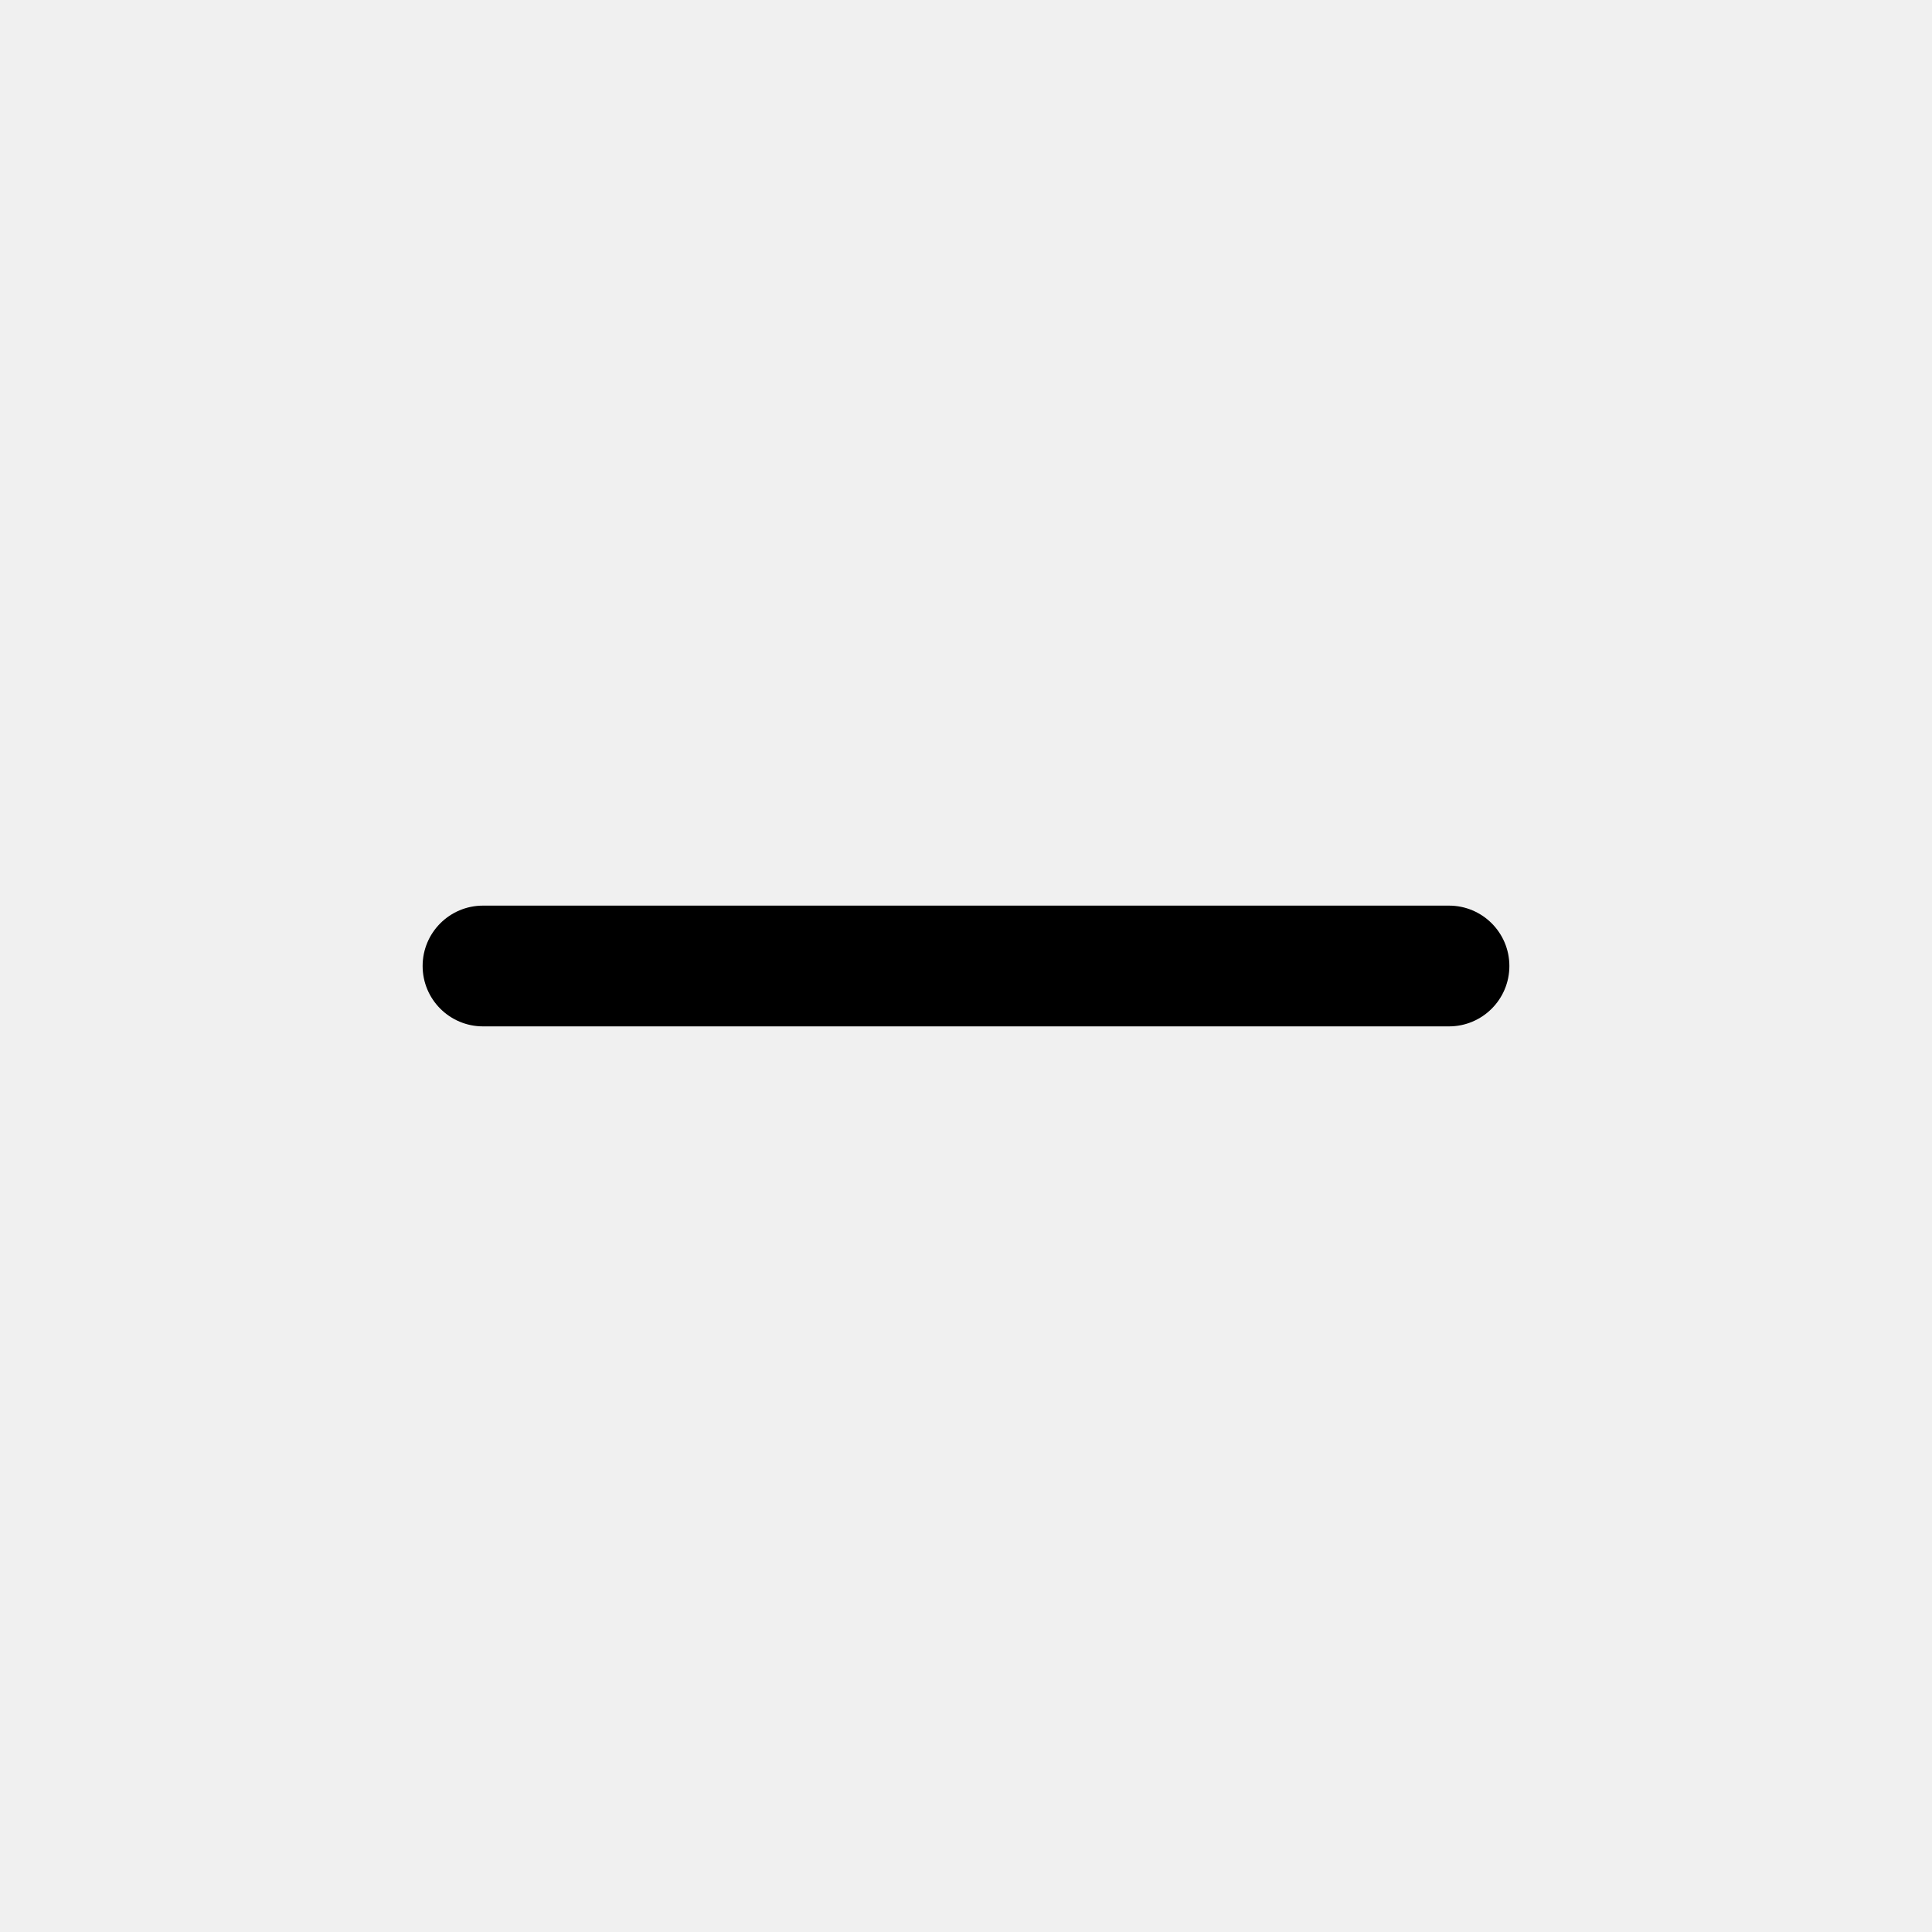
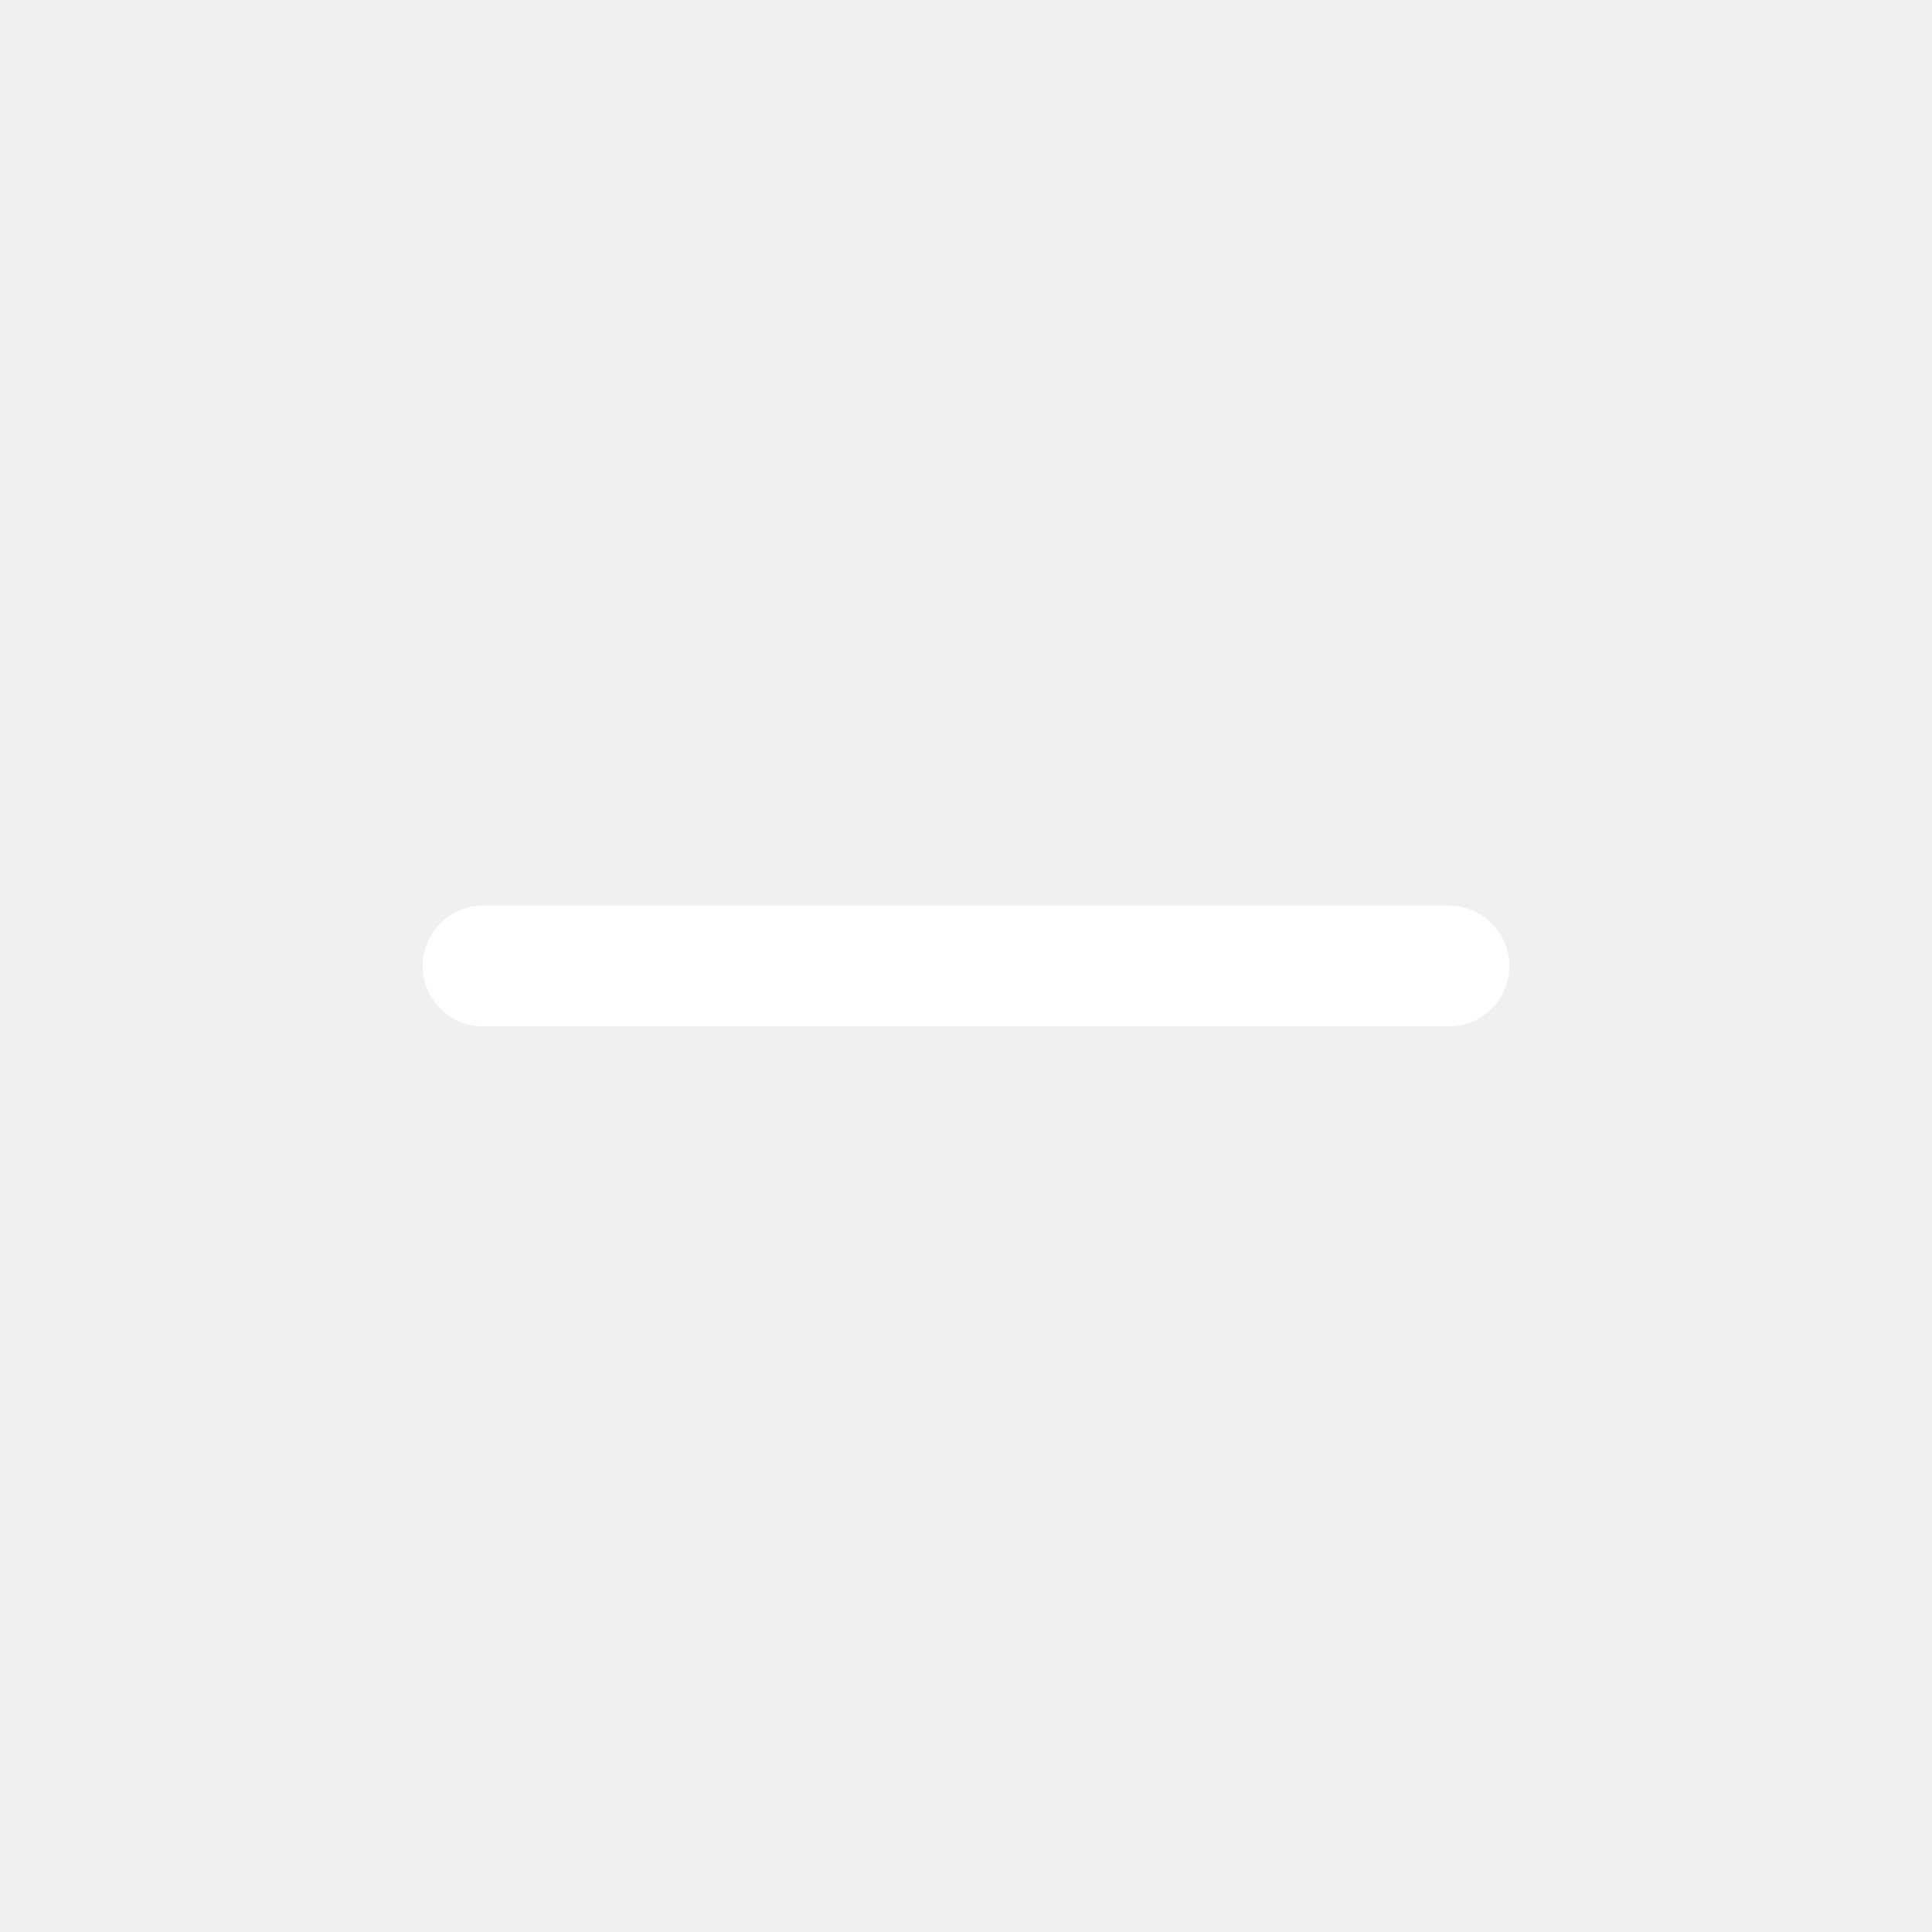
- <svg xmlns="http://www.w3.org/2000/svg" class="bi bi-dash" width="1em" height="1em" viewBox="0 0 16 16" fill="#000000">
+ <svg xmlns="http://www.w3.org/2000/svg" class="bi bi-dash" width="1em" height="1em" viewBox="0 0 16 16" fill="#FFF">
  <path fill-rule="evenodd" d="M3.5 8a.5.5 0 0 1 .5-.5h8a.5.5 0 0 1 0 1H4a.5.5 0 0 1-.5-.5z" />
</svg>
